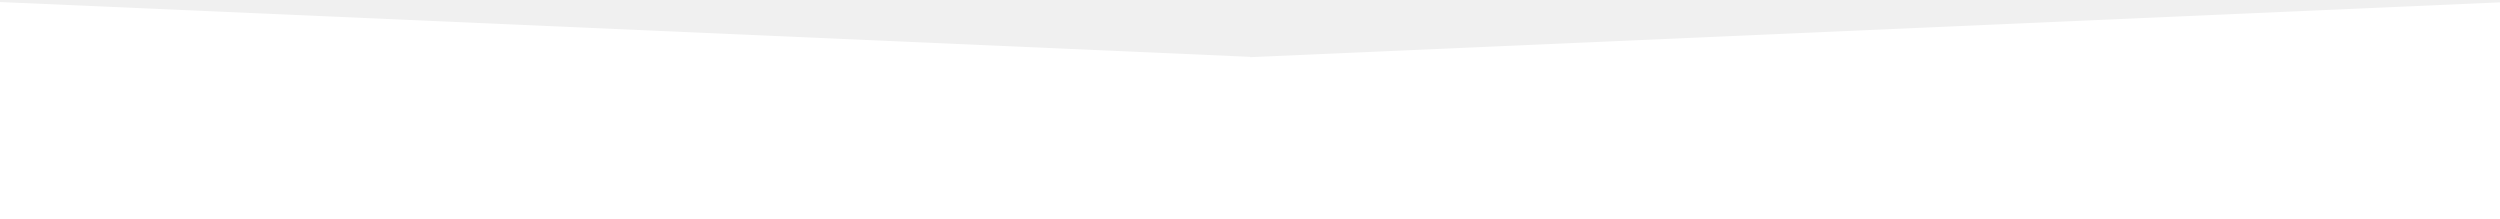
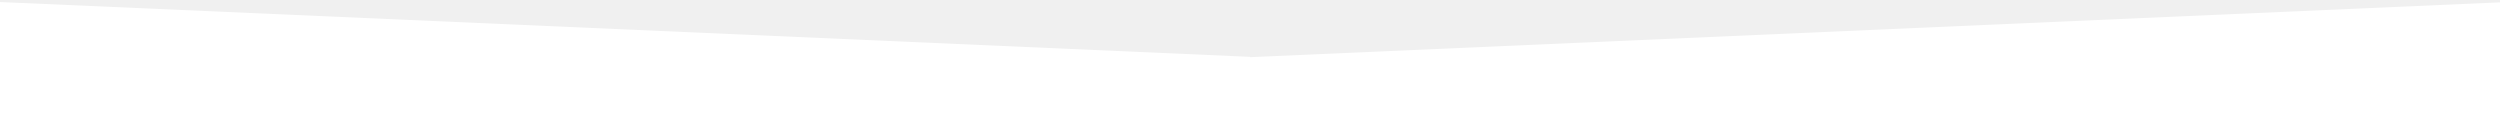
- <svg xmlns="http://www.w3.org/2000/svg" version="1.1" id="Layer_1" x="0px" y="0px" viewBox="0 0 1504 131.3" style="enable-background:new 0 0 1504 131.3;" xml:space="preserve">
+ <svg xmlns="http://www.w3.org/2000/svg" version="1.1" id="Layer_1" x="0px" y="0px" viewBox="0 0 1504 71.1" style="enable-background:new 0 0 1504 71.1;" xml:space="preserve">
  <style type="text/css">
	.st0{fill:#FFFFFF;}
</style>
-   <polygon class="st0" points="752,34.4 752,34.2 -28.1,0 -28.1,131.3 -28.1,154.6 751.8,154.6 751.8,154.8 1531.9,154.8   1531.9,131.5 1531.9,0.2 " />
+   <polygon class="st0" points="752,34.4 752,34.2 -28.1,0 -28.1,71.1 -28.1,94.4 751.8,94.4 751.8,94.6 1531.9,94.6 1531.9,71.3   1531.9,0.2 " />
</svg>
